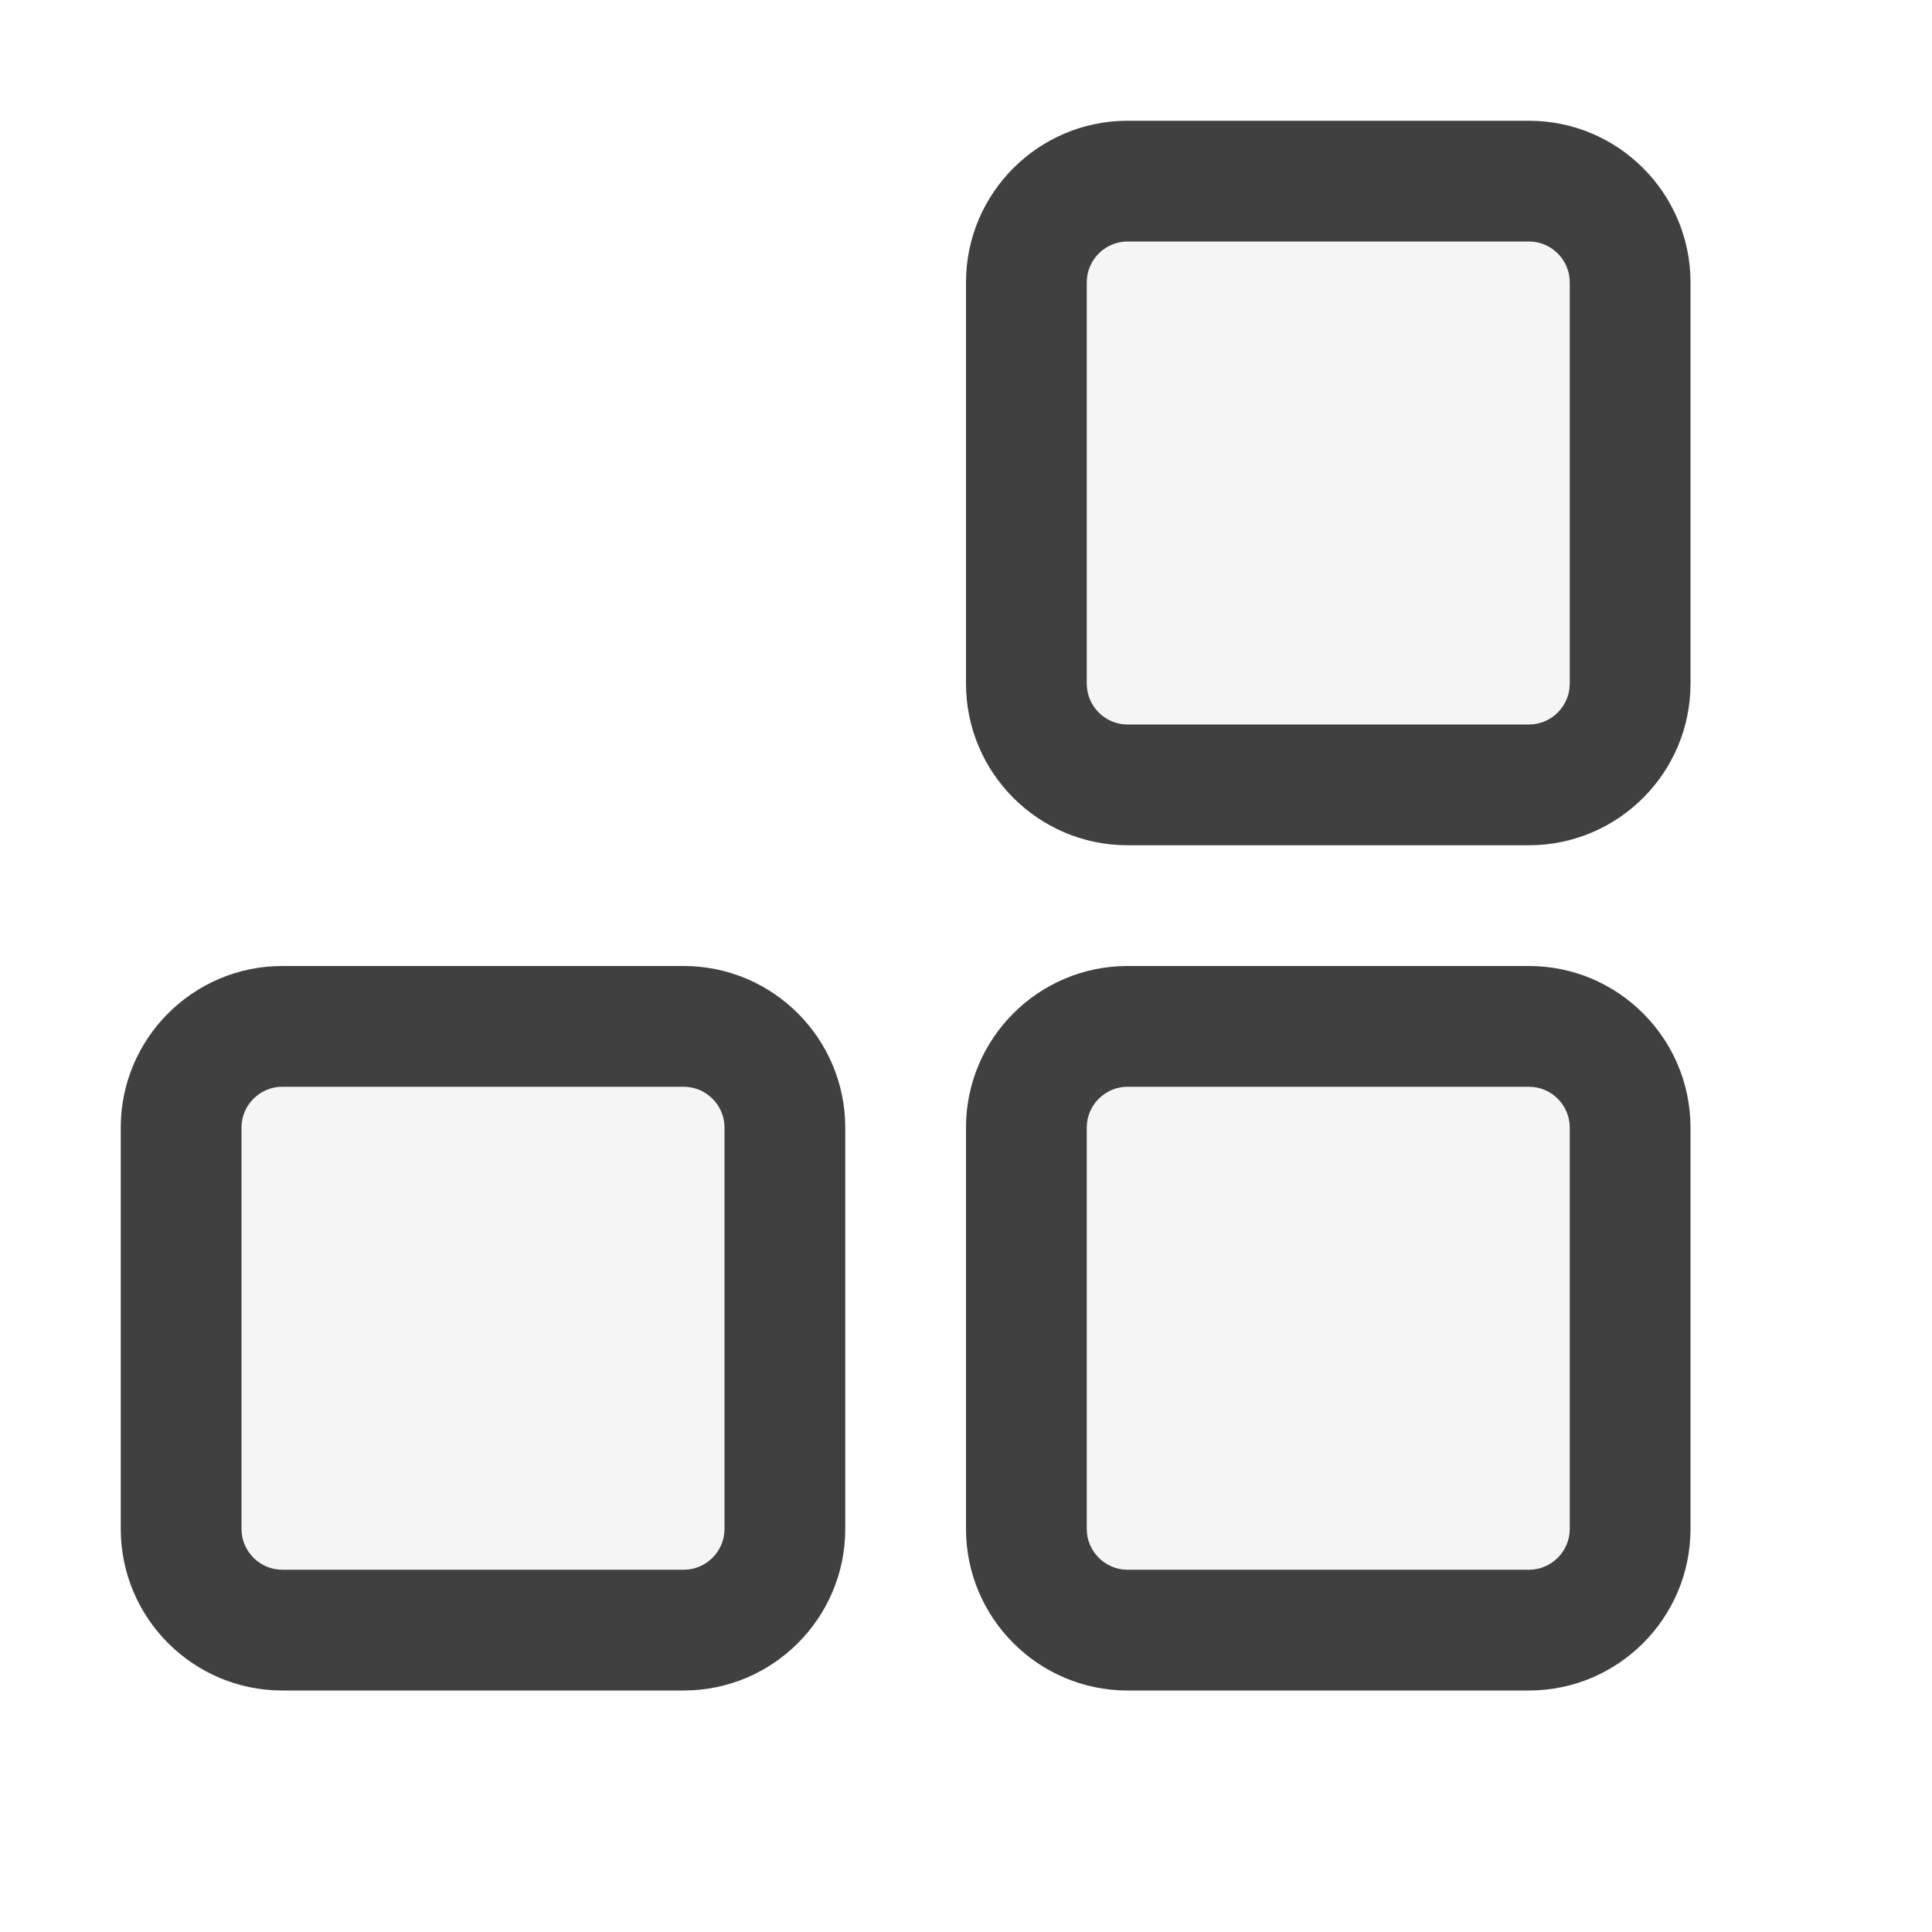
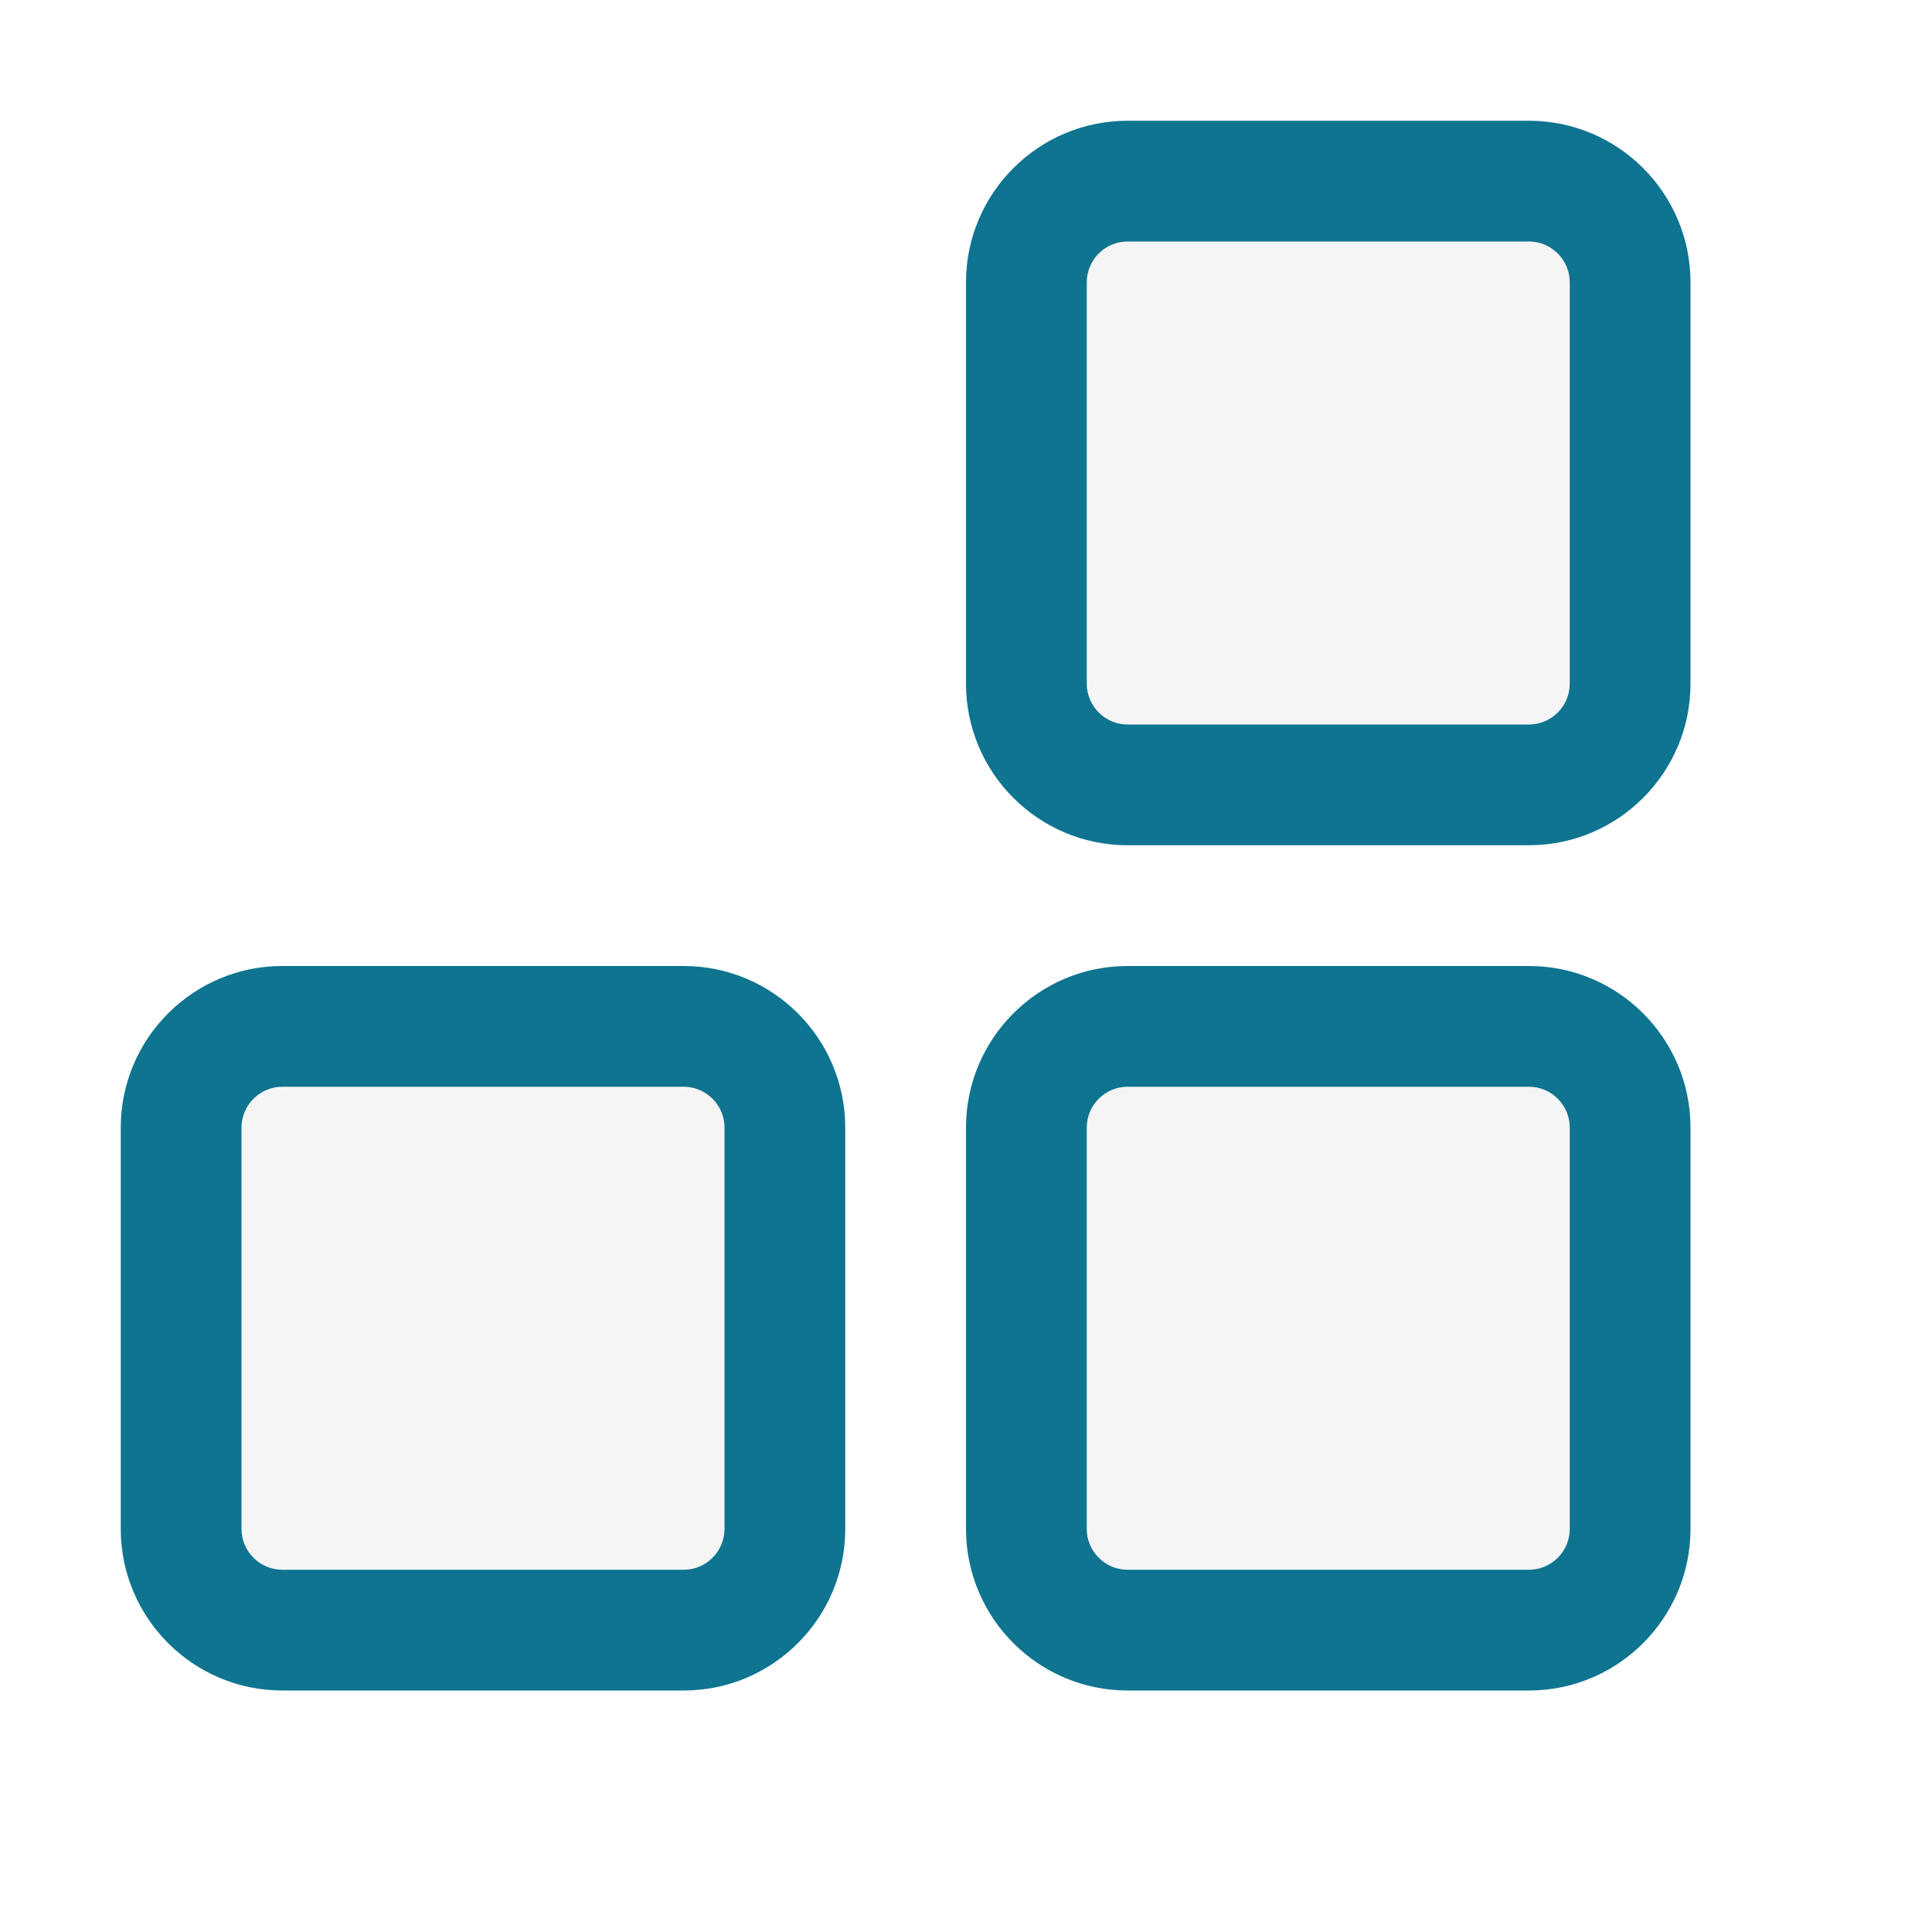
<svg xmlns="http://www.w3.org/2000/svg" version="1.1" id="Layer_1" x="0px" y="0px" width="16px" height="16px" viewBox="0 0 16 16" enable-background="new 0 0 16 16" xml:space="preserve">
  <g id="icon">
    <path d="M5.662,13.5H2.338c-0.463,0,-0.838,-0.375,-0.838,-0.838V9.338c0,-0.463,0.375,-0.838,0.838,-0.838H5.662c0.463,0,0.838,0.375,0.838,0.838v3.324C6.5,13.125,6.125,13.5,5.662,13.5zM13.5,12.662V9.338c0,-0.463,-0.375,-0.838,-0.838,-0.838H9.338C8.875,8.5,8.5,8.875,8.5,9.338v3.324c0,0.463,0.375,0.838,0.838,0.838h3.324C13.125,13.5,13.5,13.125,13.5,12.662zM13.5,5.662V2.338c0,-0.463,-0.375,-0.838,-0.838,-0.838H9.338C8.875,1.5,8.5,1.875,8.5,2.338V5.662c0,0.463,0.375,0.838,0.838,0.838h3.324C13.125,6.5,13.5,6.125,13.5,5.662z" id="b" fill="#F5F5F5" />
-     <path d="M12.662,14H9.338C8.6,14,8,13.4,8,12.662V9.338C8,8.6,8.6,8,9.338,8h3.324C13.4,8,14,8.6,14,9.338v3.324C14,13.4,13.4,14,12.662,14zM9.338,9C9.152,9,9,9.152,9,9.338v3.324c0,0.186,0.152,0.338,0.338,0.338h3.324c0.186,0,0.338,-0.152,0.338,-0.338V9.338c0,-0.186,-0.152,-0.338,-0.338,-0.338H9.338zM5.662,14H2.338C1.6,14,1,13.4,1,12.662V9.338C1,8.6,1.6,8,2.338,8h3.324C6.4,8,7,8.6,7,9.338v3.324C7,13.4,6.4,14,5.662,14zM2.338,9C2.152,9,2,9.152,2,9.338v3.324c0,0.186,0.152,0.338,0.338,0.338h3.324c0.186,0,0.338,-0.152,0.338,-0.338V9.338C6,9.152,5.848,9,5.662,9H2.338zM12.662,7H9.338C8.6,7,8,6.4,8,5.662V2.338C8,1.6,8.6,1,9.338,1h3.324C13.4,1,14,1.6,14,2.338v3.324C14,6.4,13.4,7,12.662,7zM9.338,2C9.152,2,9,2.152,9,2.338v3.324C9,5.848,9.152,6,9.338,6h3.324c0.186,0,0.338,-0.152,0.338,-0.338V2.338c0,-0.186,-0.152,-0.338,-0.338,-0.338H9.338z" id="c1" fill="#404040" />
+     <path d="M12.662,14H9.338C8.6,14,8,13.4,8,12.662V9.338C8,8.6,8.6,8,9.338,8h3.324C13.4,8,14,8.6,14,9.338v3.324C14,13.4,13.4,14,12.662,14zM9.338,9C9.152,9,9,9.152,9,9.338v3.324c0,0.186,0.152,0.338,0.338,0.338h3.324c0.186,0,0.338,-0.152,0.338,-0.338V9.338c0,-0.186,-0.152,-0.338,-0.338,-0.338H9.338zM5.662,14H2.338C1.6,14,1,13.4,1,12.662V9.338C1,8.6,1.6,8,2.338,8h3.324C6.4,8,7,8.6,7,9.338v3.324C7,13.4,6.4,14,5.662,14zM2.338,9C2.152,9,2,9.152,2,9.338v3.324c0,0.186,0.152,0.338,0.338,0.338h3.324c0.186,0,0.338,-0.152,0.338,-0.338V9.338C6,9.152,5.848,9,5.662,9H2.338zM12.662,7H9.338C8.6,7,8,6.4,8,5.662V2.338C8,1.6,8.6,1,9.338,1h3.324C13.4,1,14,1.6,14,2.338v3.324C14,6.4,13.4,7,12.662,7zM9.338,2C9.152,2,9,2.152,9,2.338v3.324C9,5.848,9.152,6,9.338,6h3.324c0.186,0,0.338,-0.152,0.338,-0.338V2.338c0,-0.186,-0.152,-0.338,-0.338,-0.338H9.338z" id="c1" fill="#0E7490" />
  </g>
</svg>
